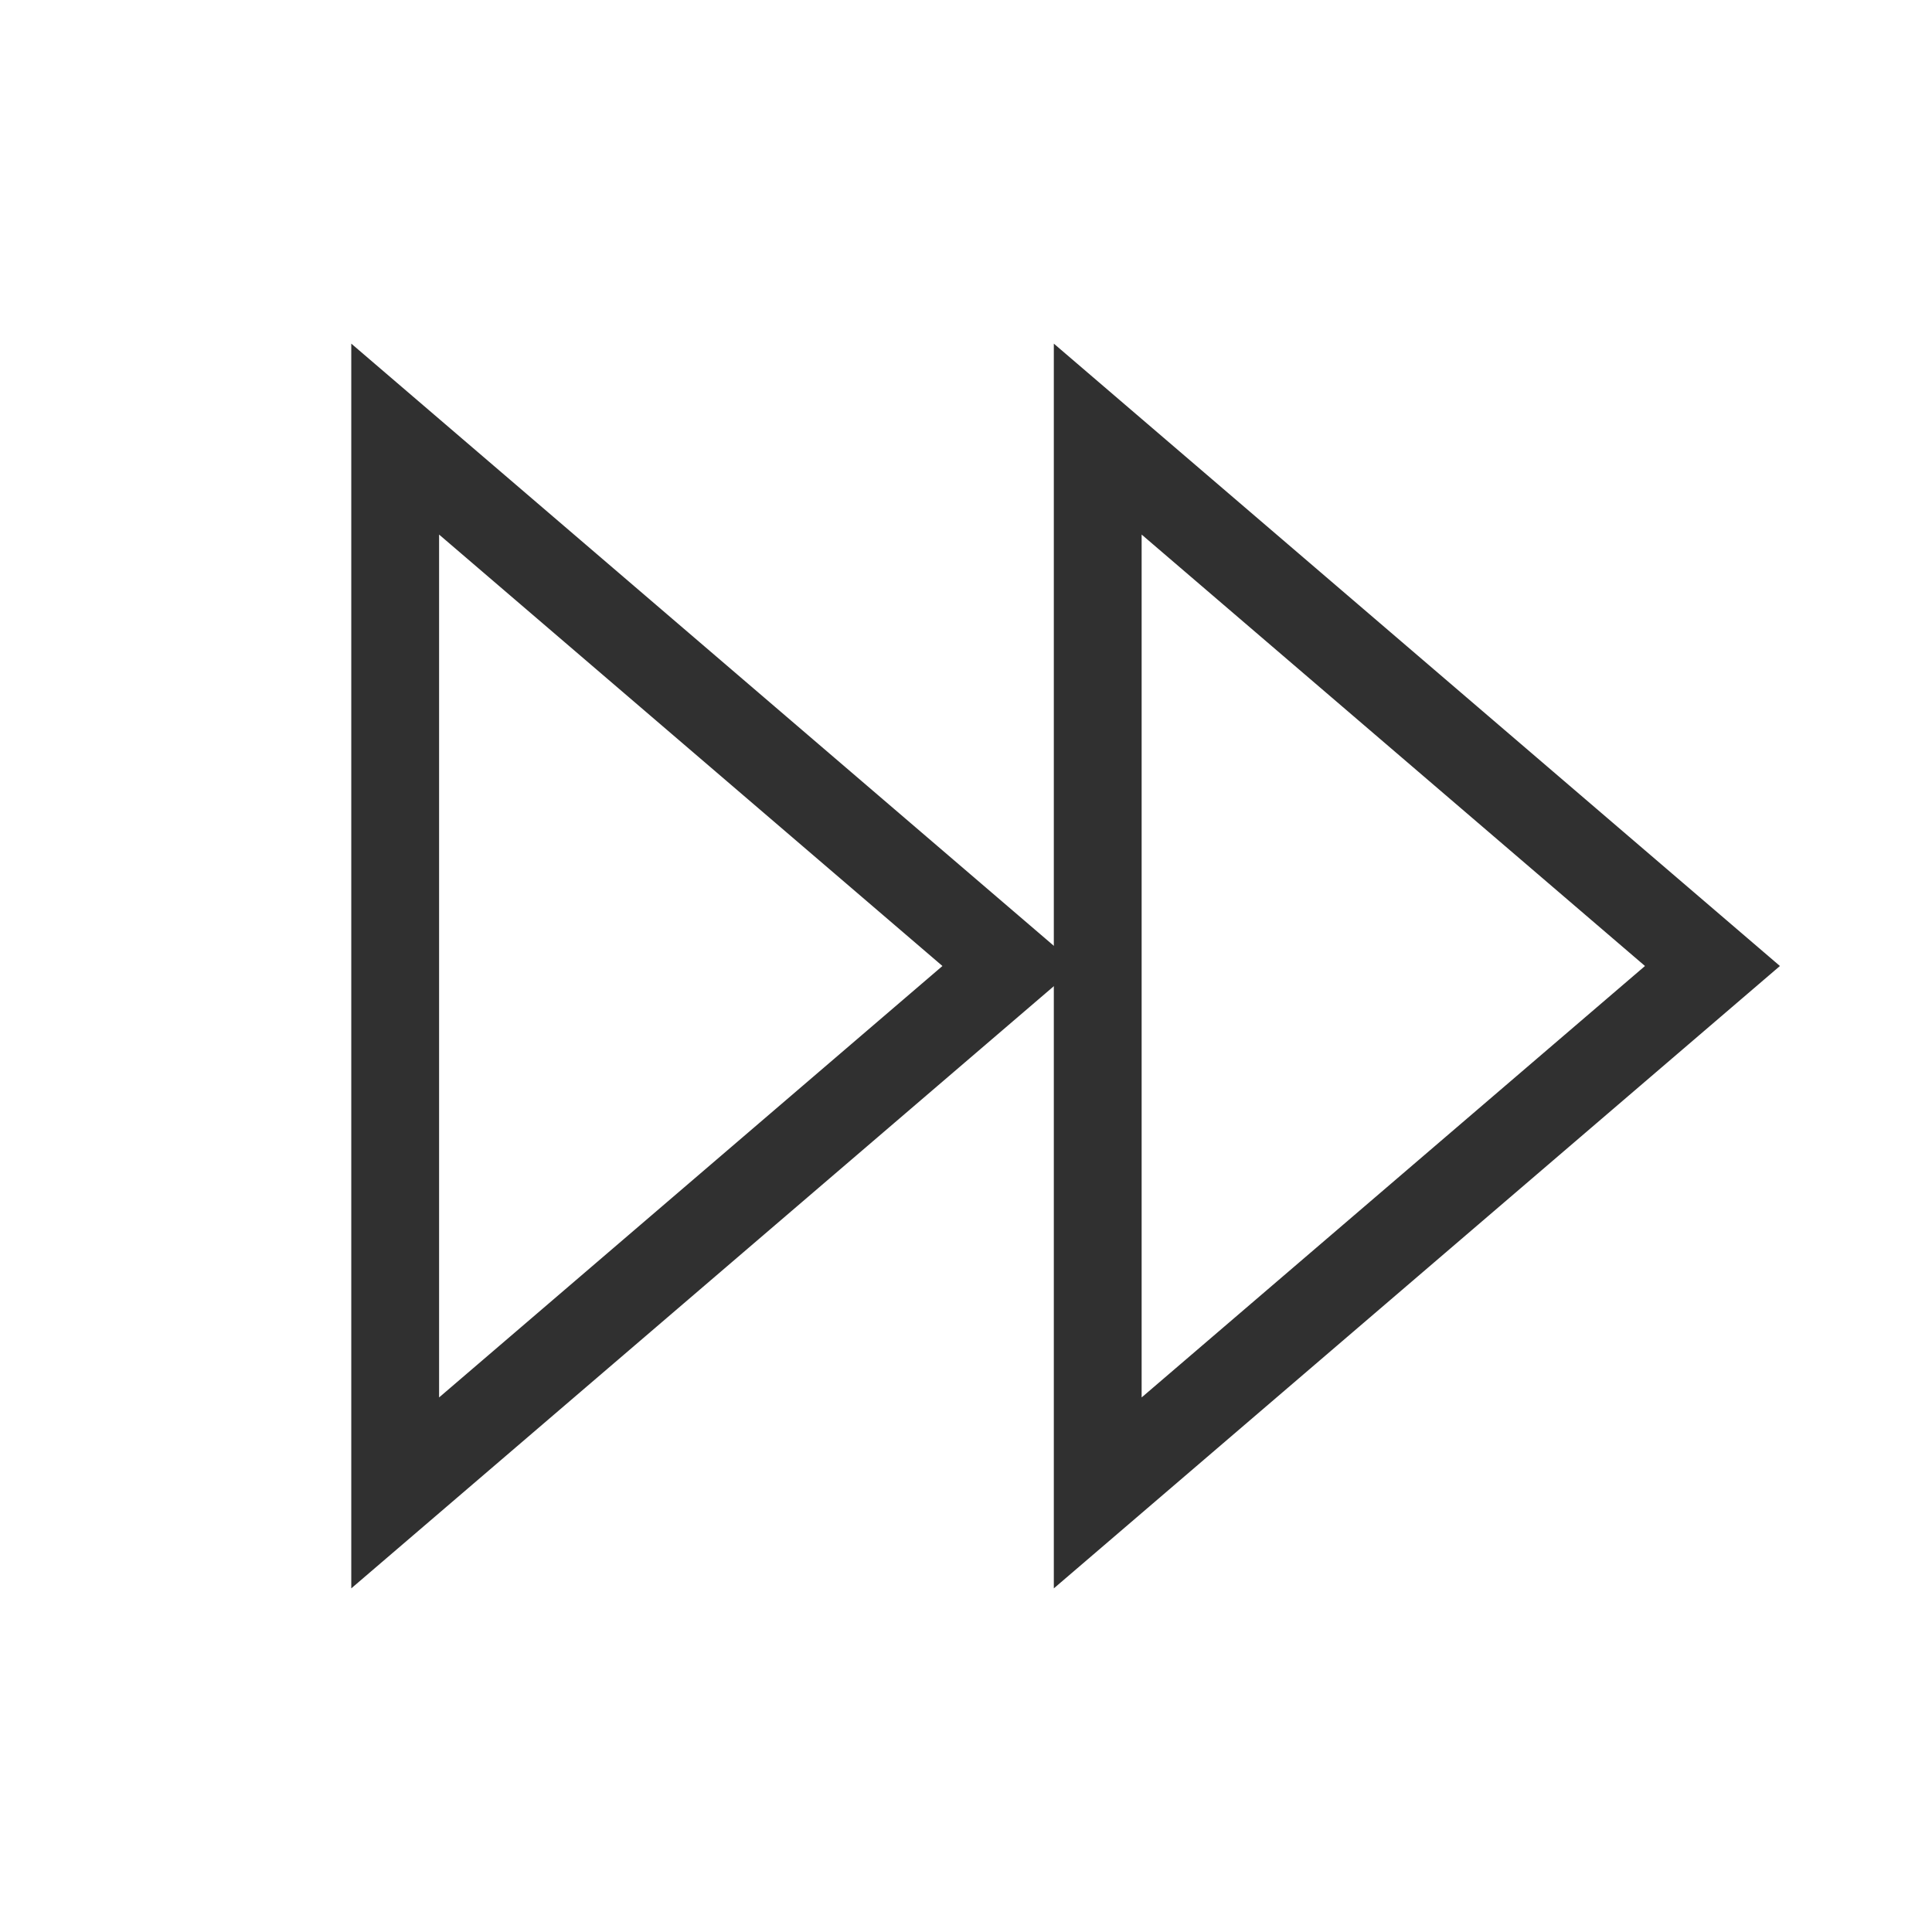
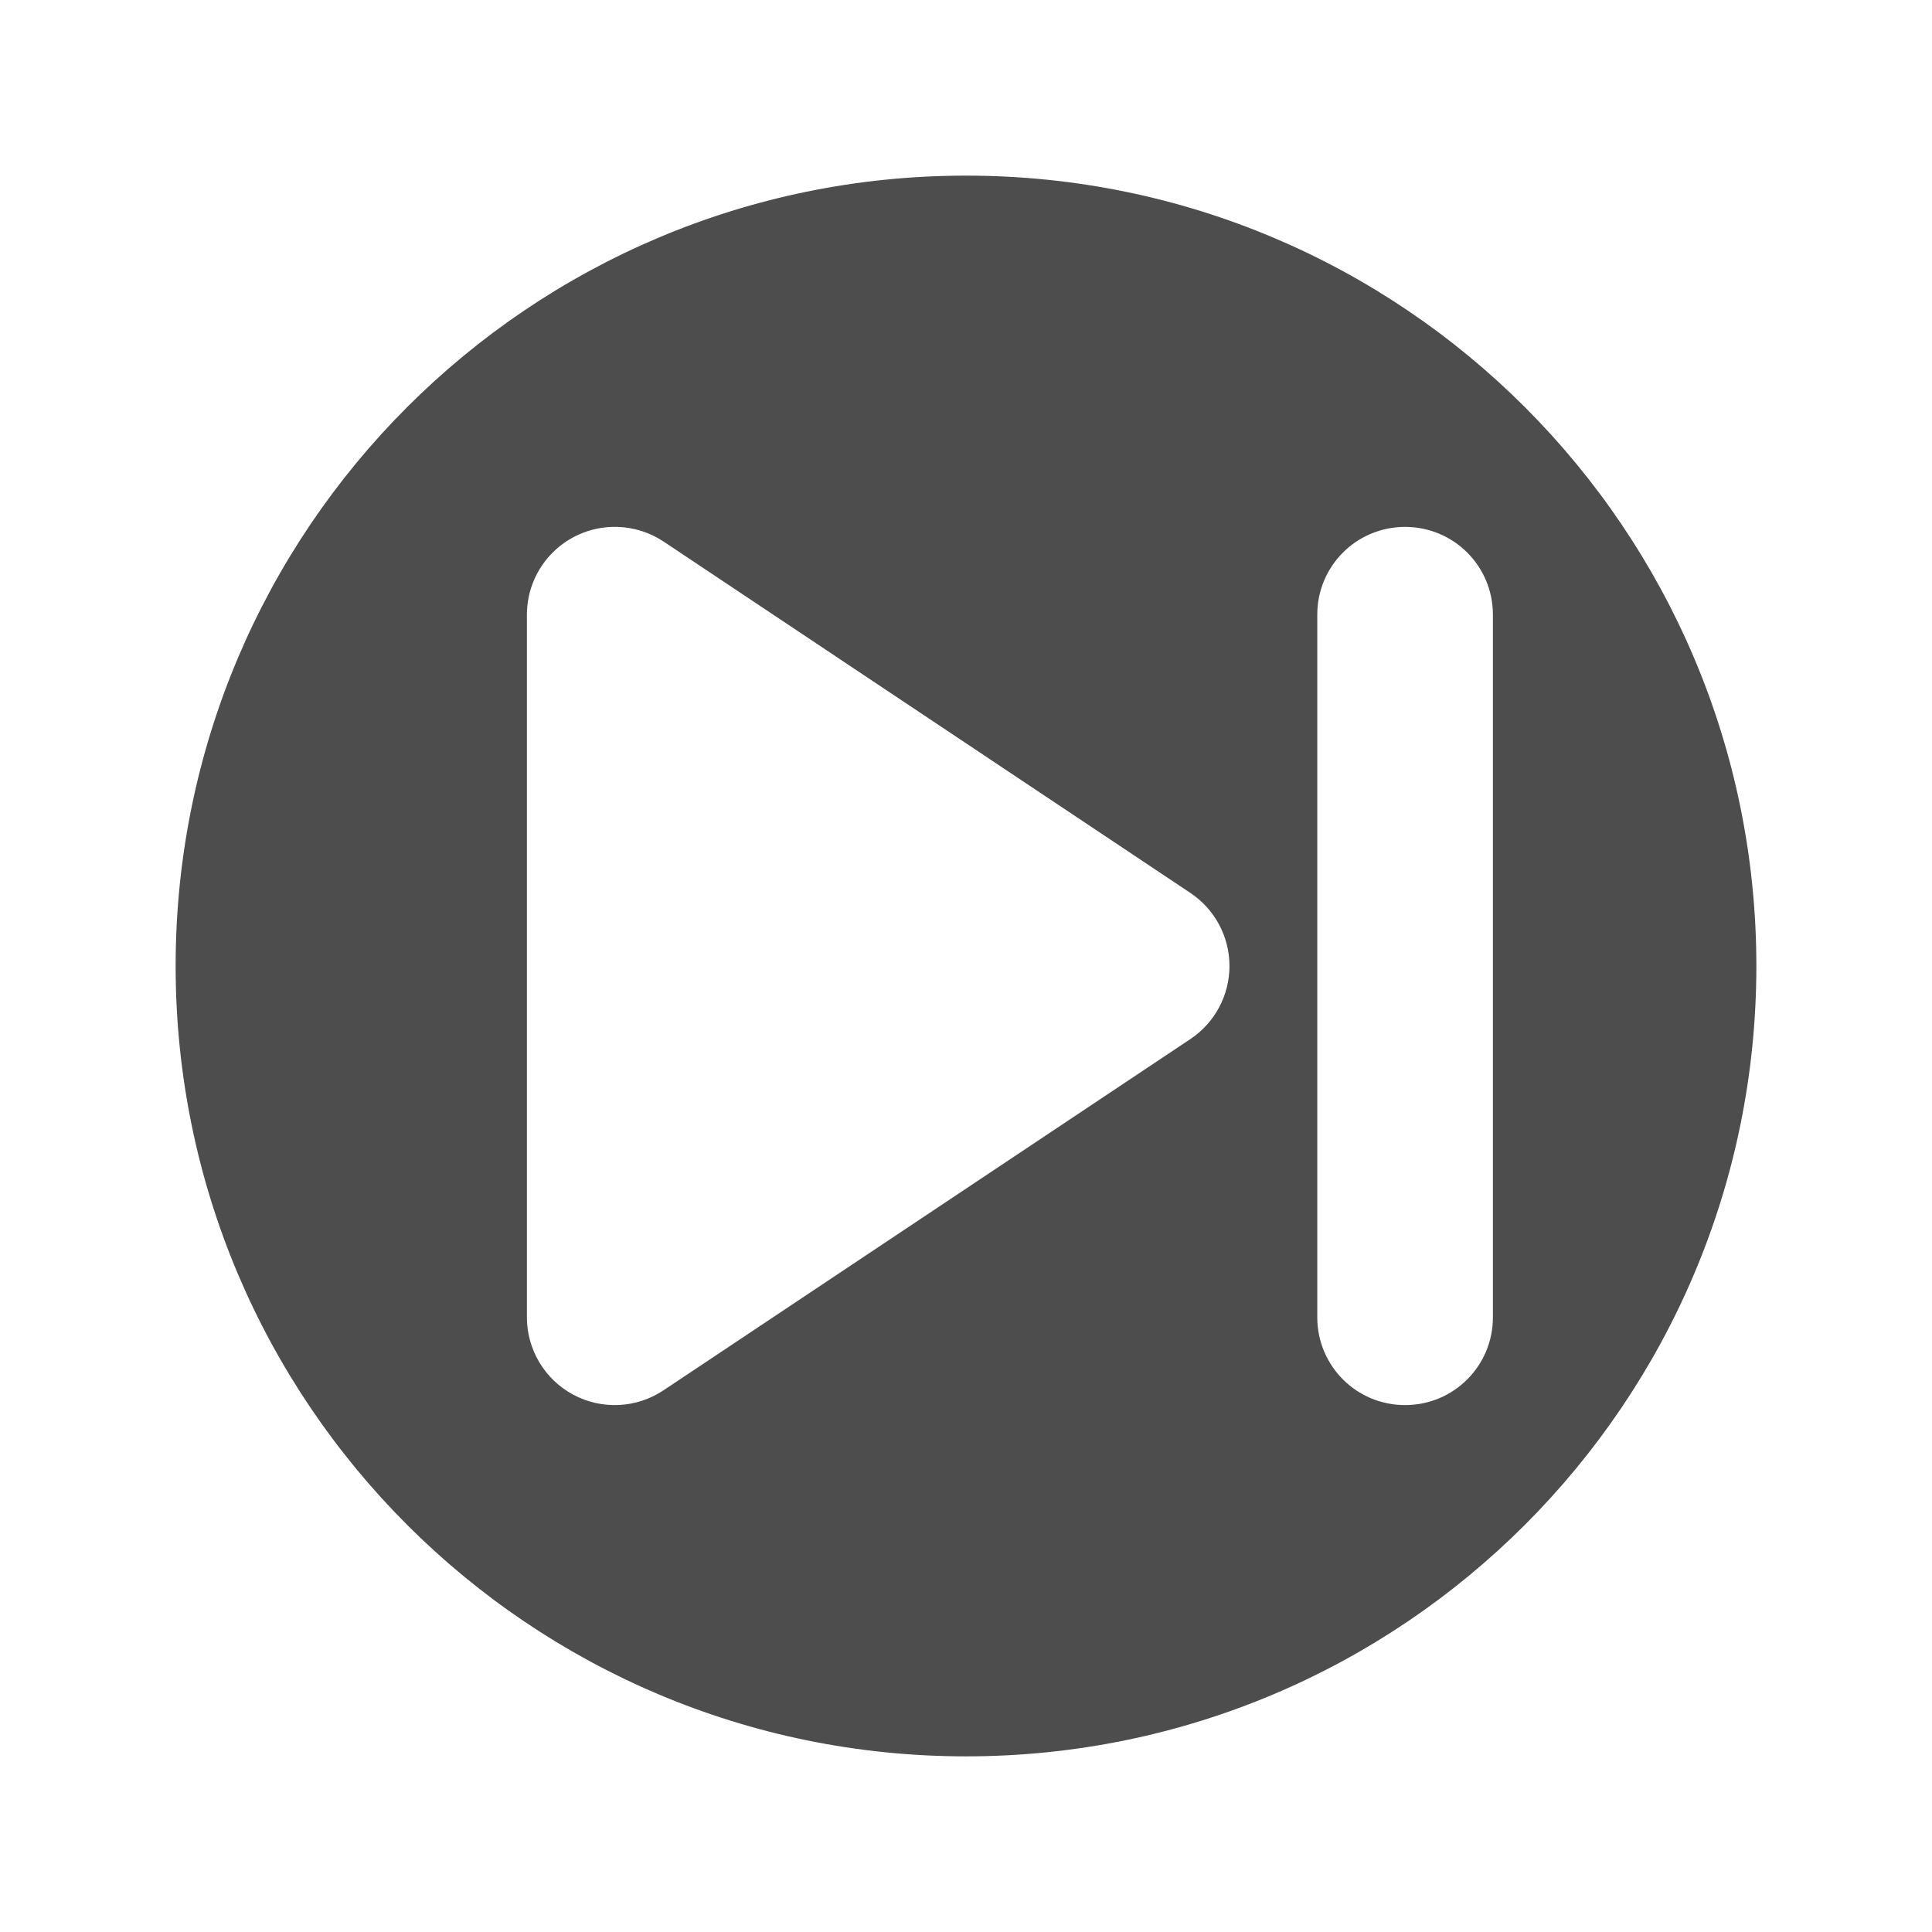
- <svg xmlns="http://www.w3.org/2000/svg" width="22px" height="22px" viewBox="0 0 22 22" version="1.1">
-   <defs />
-   <g id="Page-1" stroke="none" stroke-width="1" fill="none" fill-rule="evenodd">
-     <g id="media-skip-forward" stroke="#303030">
-       <polygon id="Triangle" points="4.5 5 11.5 11 4.5 17" />
-       <polygon id="Triangle" points="12.5 5 19.5 11 12.5 17" />
-     </g>
+ <svg xmlns="http://www.w3.org/2000/svg" width="22" height="22" viewBox="0 0 22 22" id="svg2" version="1.1">
+   <defs id="defs3051">
+     <style type="text/css" id="current-color-scheme">
+       .ColorScheme-Text {
+         color:#4d4d4d;
+       }
+       </style>
+   </defs>
+   <g id="layer1" transform="translate(0,-1030.362)">
+     <path style="fill:currentColor;fill-opacity:1;stroke:none" class="ColorScheme-Text" d="m 11,1032.362 a 9,9 0 0 1 9,9 9,9 0 0 1 -9,9 9,9 0 0 1 -9,-9 9,9 0 0 1 9,-9 z m 5,4 c -0.554,0 -1,0.446 -1,1 l 0,8 c 0,0.554 0.446,1 1,1 0.554,0 1,-0.446 1,-1 l 0,-8 c 0,-0.554 -0.446,-1 -1,-1 z m -8.971,0 A 1,1 0 0 0 6,1037.36 l 0,8.002 a 1,1 0 0 0 1.555,0.832 l 6,-4 a 1,1 0 0 0 0,-1.664 l -6,-4.002 a 1,1 0 0 0 -0.525,-0.166 z" id="path3208" />
  </g>
</svg>
